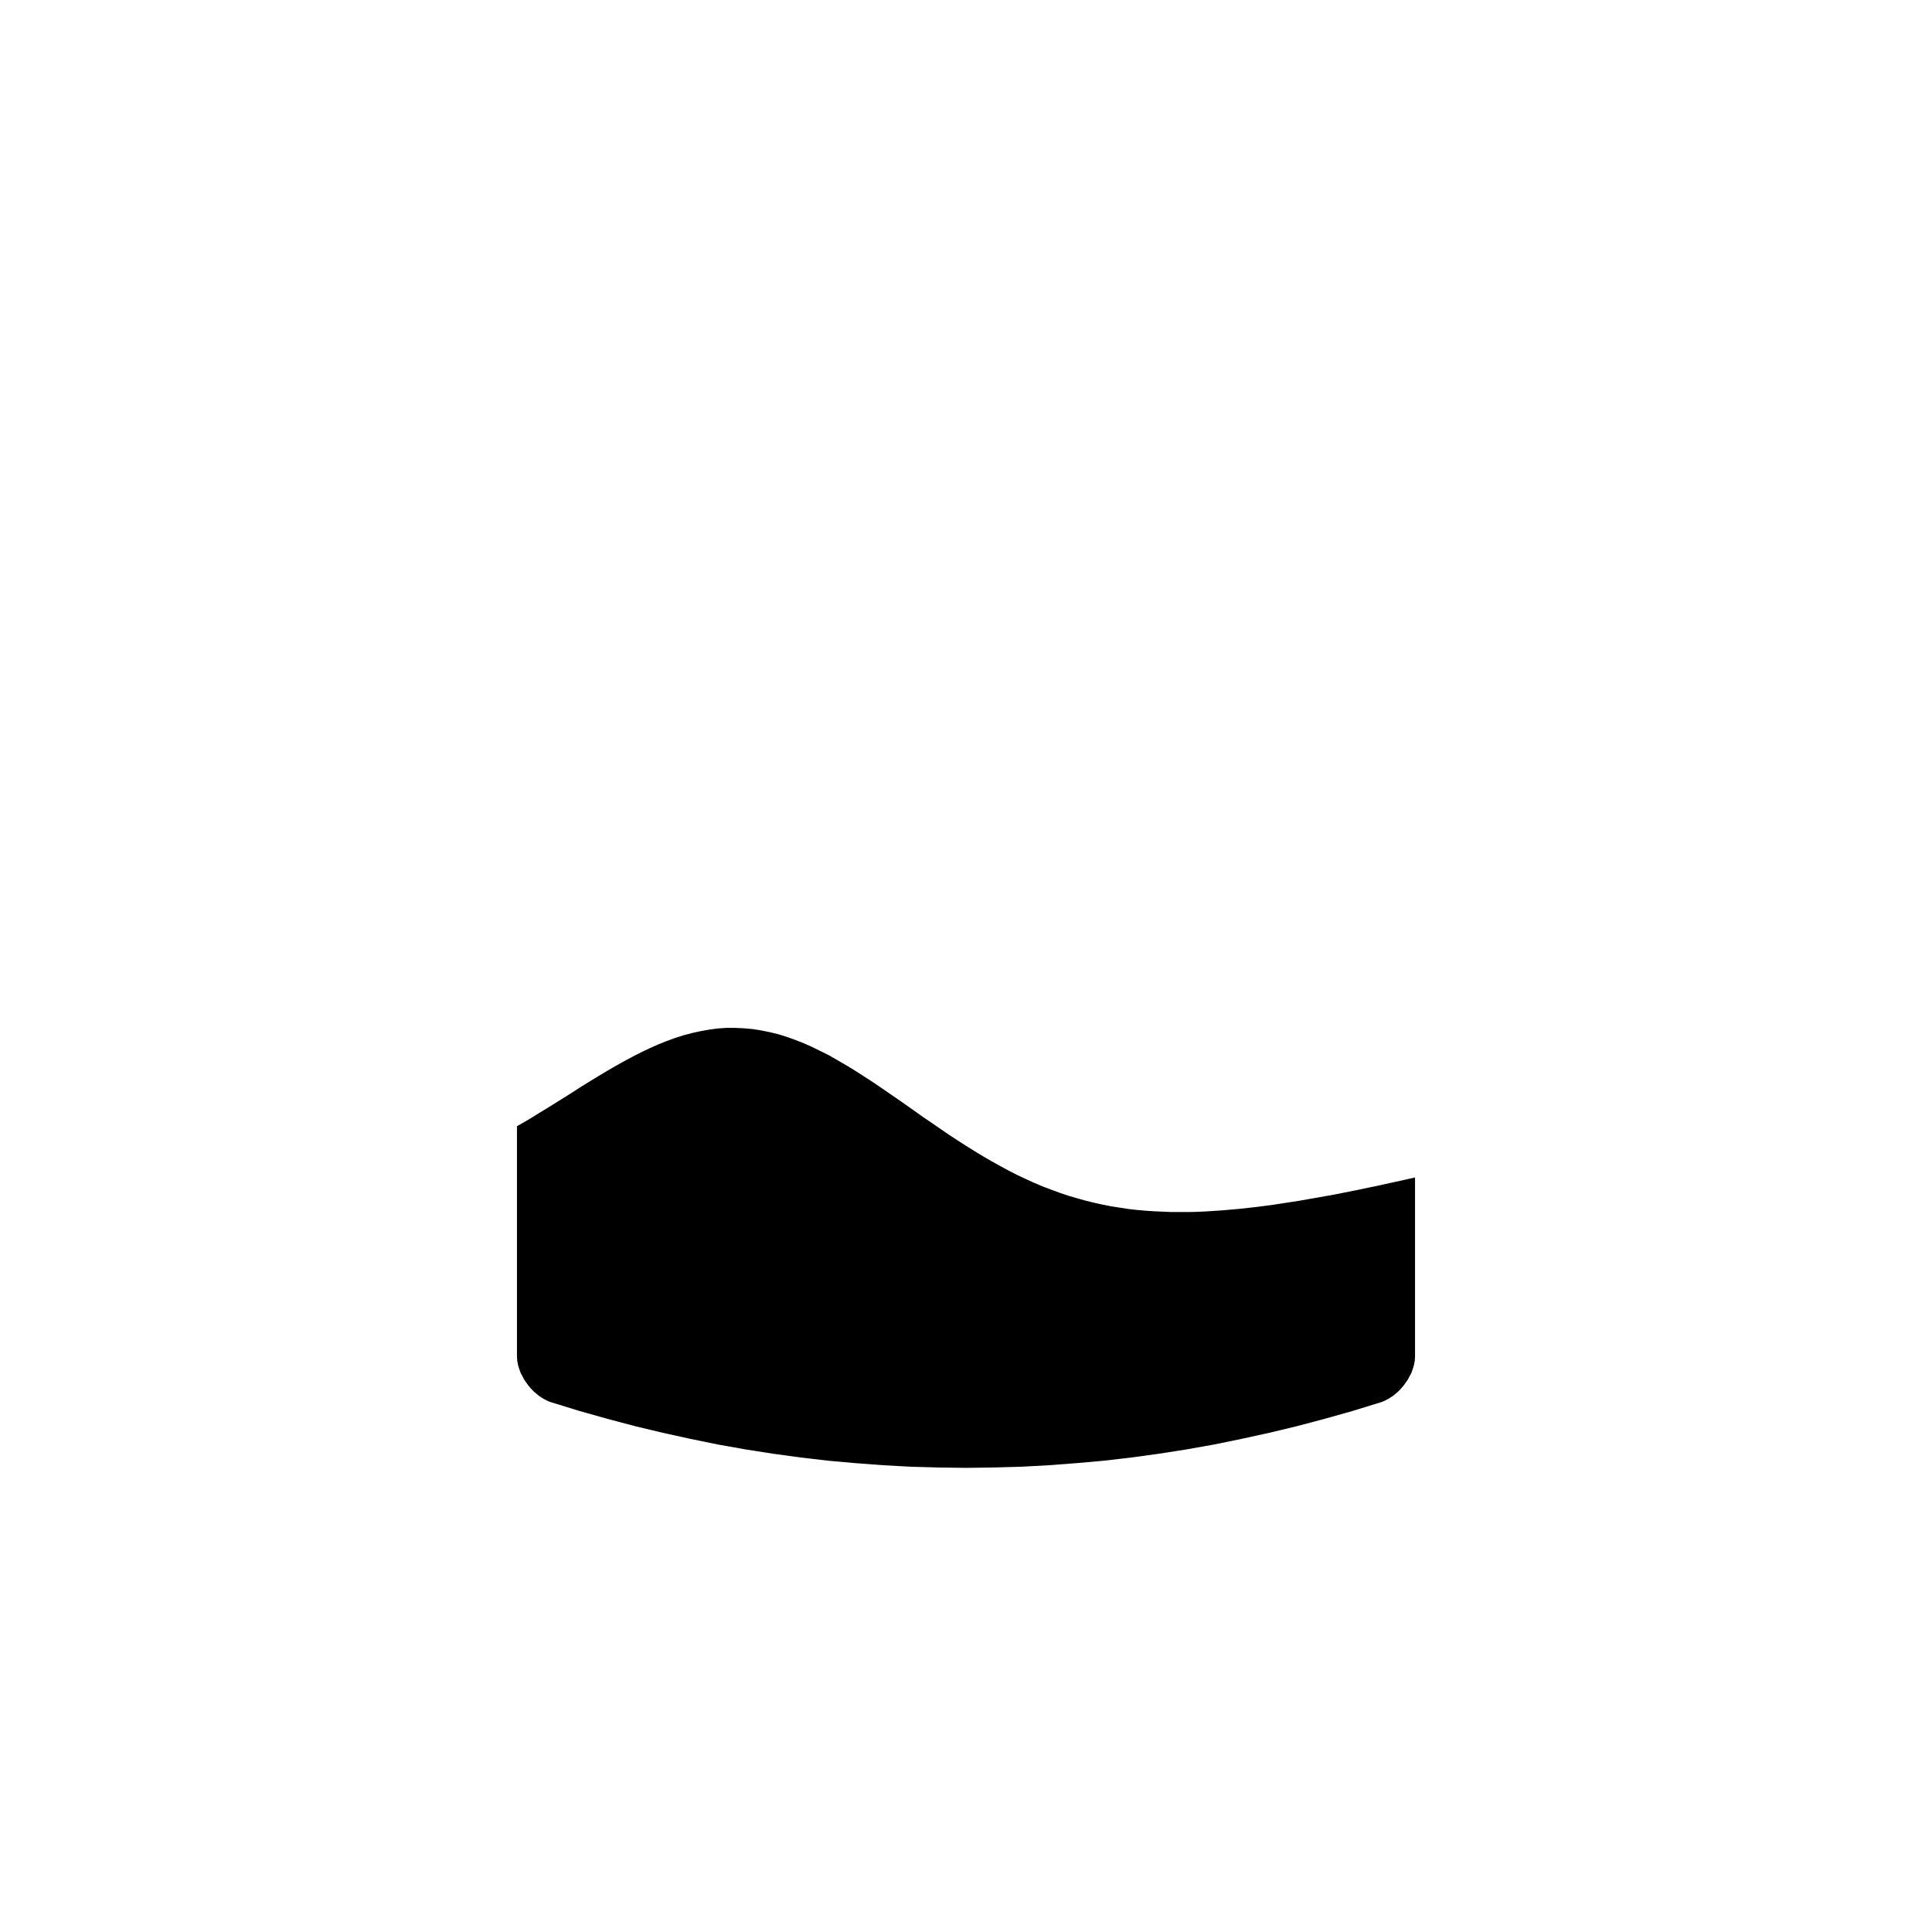
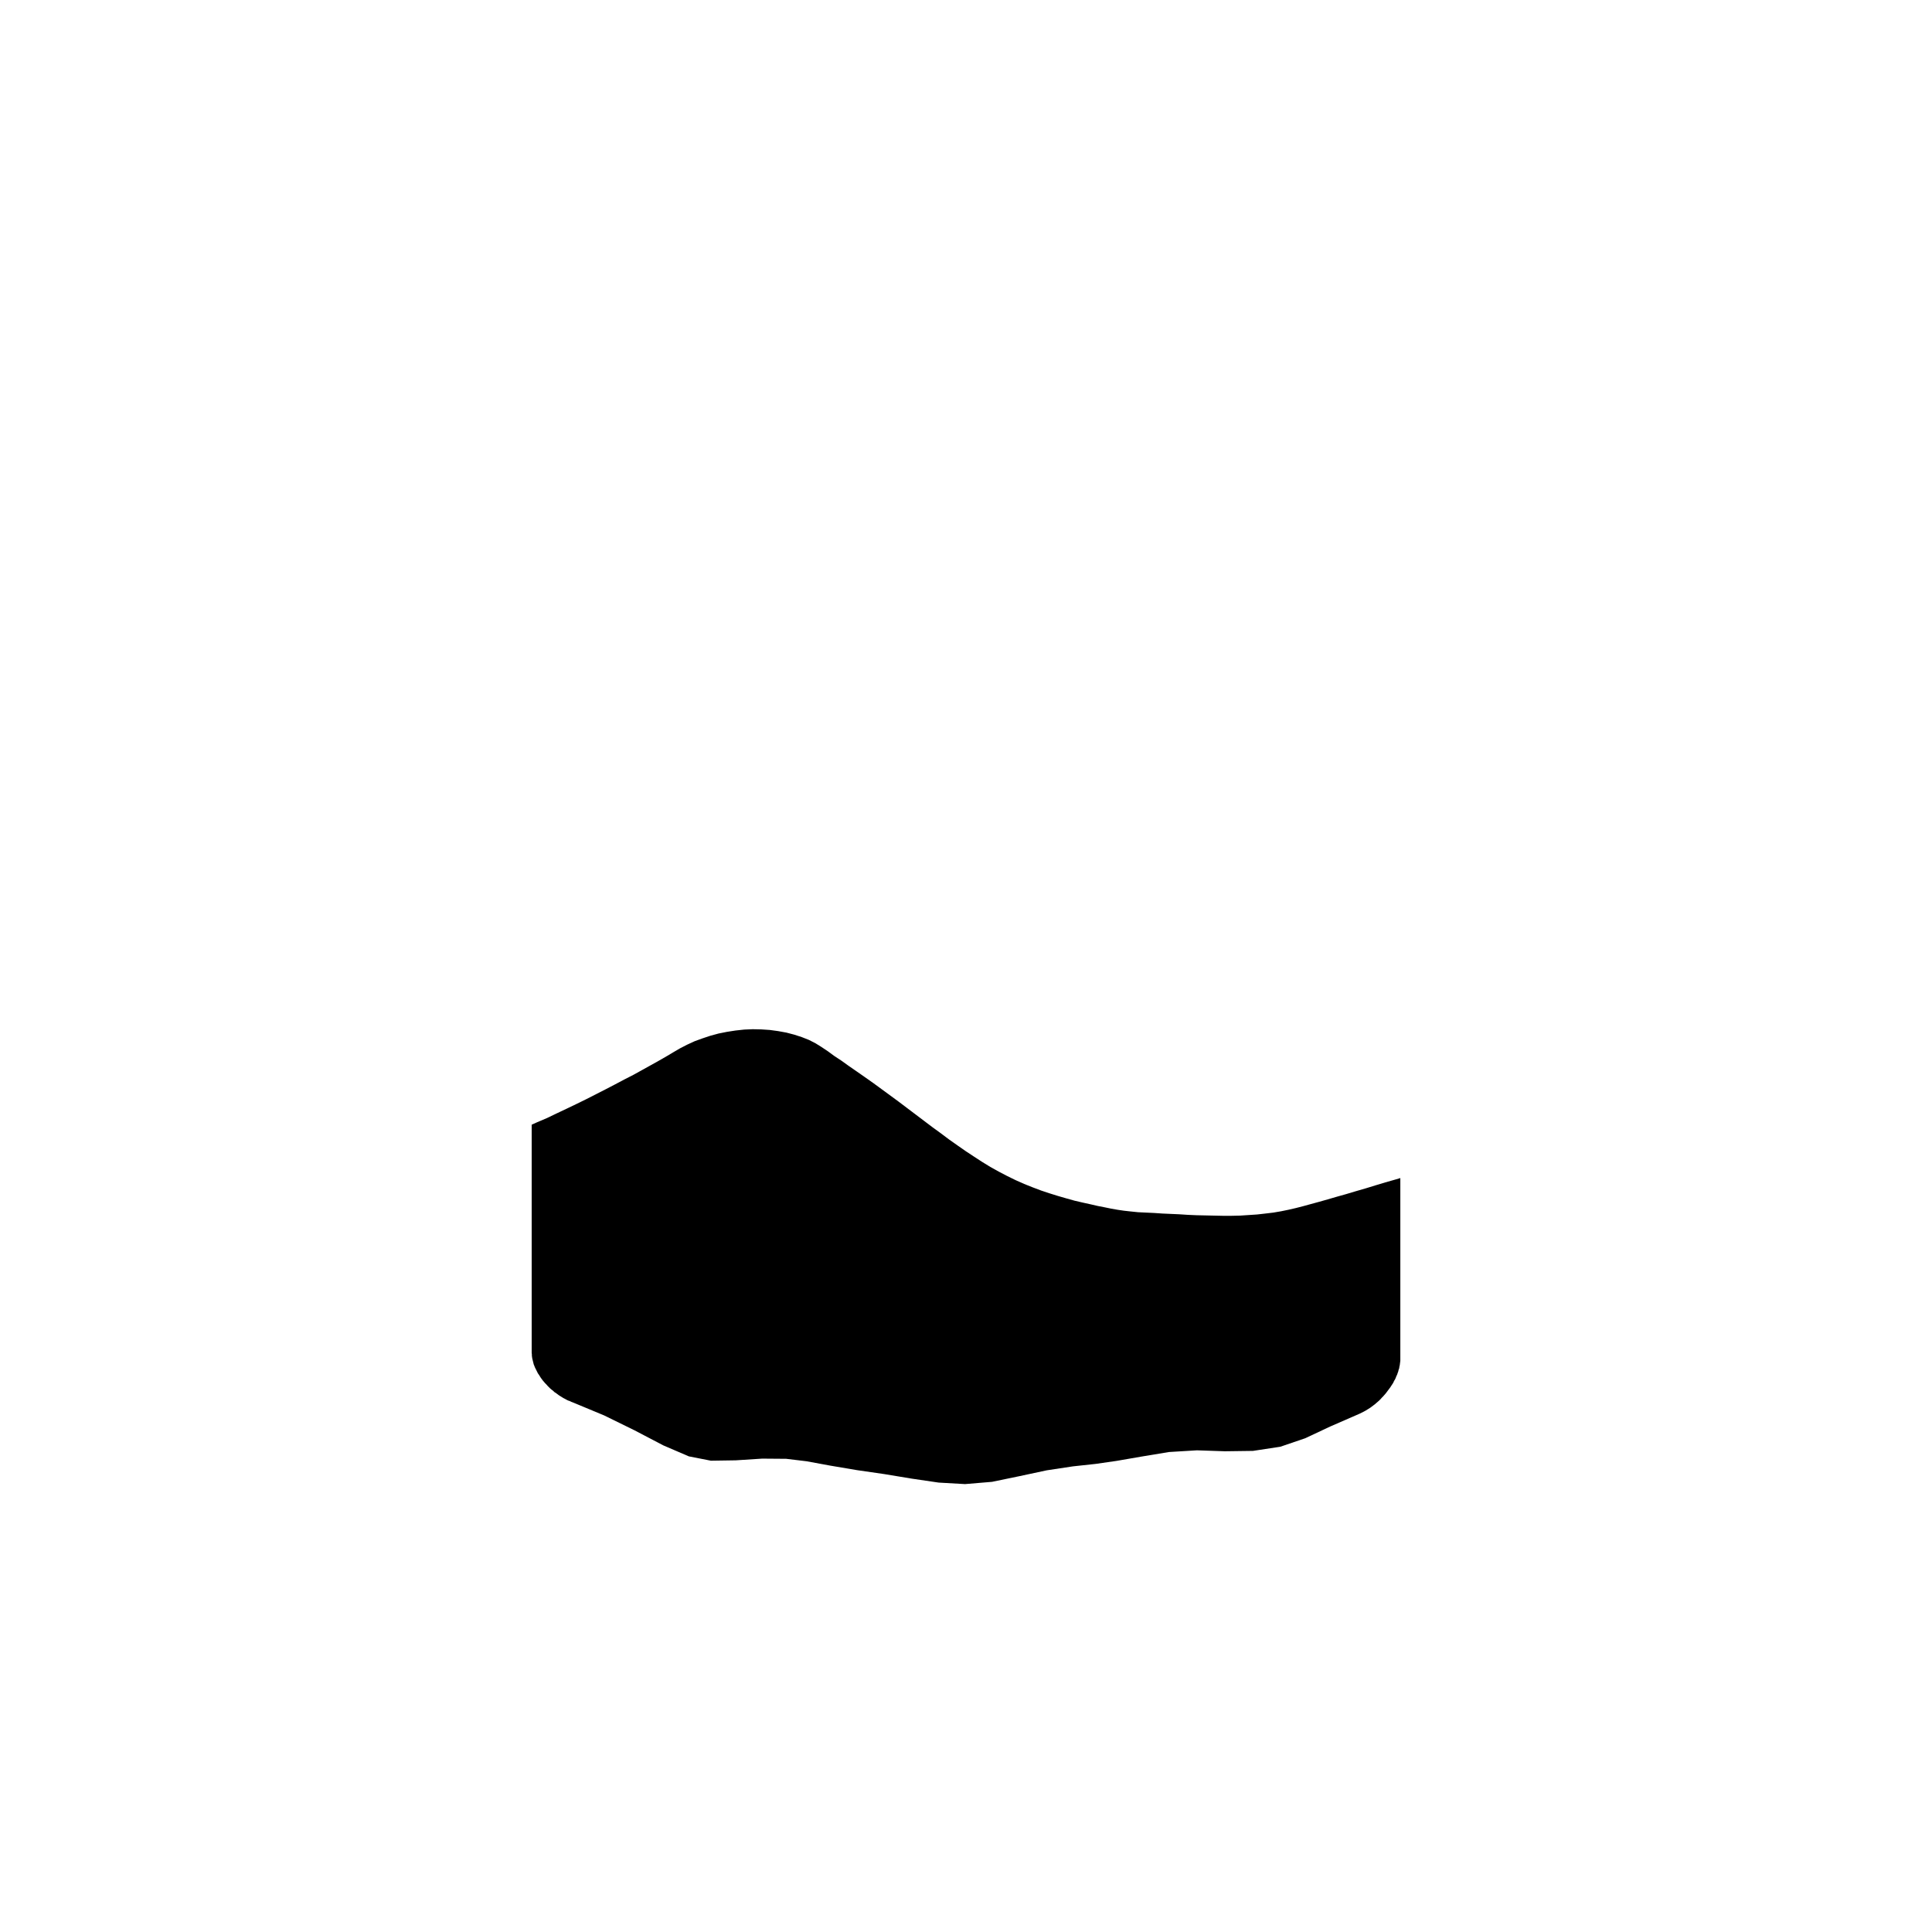
<svg xmlns="http://www.w3.org/2000/svg" viewBox="0 0 1024 1024">
  <defs>
    <clipPath id="w">
-       <path d="M731.3,280.6 L732.0,280.8 L732.8,281.1 L733.5,281.4 L734.2,281.7 L734.9,282.1 L735.7,282.5 L736.4,282.9 L737.1,283.4 L737.8,283.8 L738.5,284.3 L739.1,284.8 L739.8,285.4 L740.4,285.9 L741.1,286.5 L741.7,287.1 L742.3,287.7 L742.9,288.4 L743.4,289.0 L744.0,289.7 L744.5,290.4 L745.0,291.1 L745.5,291.8 L746.0,292.5 L746.4,293.2 L746.8,294.0 L747.2,294.7 L747.6,295.5 L748.0,296.2 L748.3,297.0 L748.6,297.8 L748.8,298.5 L749.1,299.3 L749.3,300.1 L749.5,300.8 L749.6,301.6 L749.8,302.4 L749.9,303.1 L749.9,303.9 L750.0,304.6 L750.0,305.4 L750.0,319.1 L750.0,332.9 L750.0,346.7 L750.0,360.5 L750.0,374.2 L750.0,388.0 L750.0,401.8 L750.0,415.6 L750.0,429.3 L750.0,443.1 L750.0,456.9 L750.0,470.7 L750.0,484.4 L750.0,498.2 L750.0,512.0 L750.0,525.8 L750.0,539.6 L750.0,553.3 L750.0,567.1 L750.0,580.9 L750.0,594.7 L750.0,608.4 L750.0,622.2 L750.0,636.0 L750.0,649.8 L750.0,663.5 L750.0,677.3 L750.0,691.1 L750.0,704.9 L750.0,718.6 L750.0,719.4 L749.9,720.1 L749.9,720.9 L749.8,721.6 L749.6,722.4 L749.5,723.2 L749.3,723.9 L749.1,724.7 L748.8,725.5 L748.6,726.2 L748.3,727.0 L748.0,727.8 L747.6,728.5 L747.2,729.3 L746.8,730.0 L746.4,730.8 L746.0,731.5 L745.5,732.2 L745.0,732.9 L744.5,733.6 L744.0,734.3 L743.4,735.0 L742.9,735.6 L742.3,736.3 L741.7,736.9 L741.1,737.5 L740.4,738.1 L739.8,738.6 L739.1,739.2 L738.5,739.7 L737.8,740.2 L737.1,740.6 L736.4,741.1 L735.7,741.5 L734.9,741.9 L734.2,742.3 L733.5,742.6 L732.8,742.9 L732.0,743.2 L731.3,743.4 L716.7,747.9 L702.1,752.0 L687.4,755.9 L672.8,759.4 L658.2,762.6 L643.6,765.6 L629.0,768.2 L614.3,770.5 L599.7,772.5 L585.1,774.2 L570.5,775.5 L555.9,776.6 L541.2,777.4 L526.6,777.8 L512.0,778.0 L497.4,777.8 L482.8,777.4 L468.1,776.6 L453.5,775.5 L438.9,774.2 L424.3,772.5 L409.7,770.5 L395.0,768.2 L380.4,765.6 L365.8,762.6 L351.2,759.4 L336.6,755.9 L321.9,752.0 L307.3,747.9 L292.7,743.4 L292.0,743.2 L291.2,742.9 L290.5,742.6 L289.8,742.3 L289.1,741.9 L288.3,741.5 L287.6,741.1 L286.9,740.6 L286.2,740.2 L285.5,739.7 L284.9,739.2 L284.2,738.6 L283.6,738.1 L282.9,737.5 L282.3,736.9 L281.7,736.3 L281.1,735.6 L280.6,735.0 L280.0,734.3 L279.5,733.6 L279.0,732.9 L278.5,732.2 L278.0,731.5 L277.6,730.8 L277.2,730.0 L276.8,729.3 L276.4,728.5 L276.0,727.8 L275.7,727.0 L275.4,726.2 L275.2,725.5 L274.9,724.7 L274.7,723.9 L274.5,723.2 L274.4,722.4 L274.2,721.6 L274.1,720.9 L274.1,720.1 L274.0,719.4 L274.0,718.6 L274.0,704.9 L274.0,691.1 L274.0,677.3 L274.0,663.5 L274.0,649.8 L274.0,636.0 L274.0,622.2 L274.0,608.4 L274.0,594.7 L274.0,580.9 L274.0,567.1 L274.0,553.3 L274.0,539.6 L274.0,525.8 L274.0,512.0 L274.0,498.2 L274.0,484.4 L274.0,470.7 L274.0,456.9 L274.0,443.1 L274.0,429.3 L274.0,415.6 L274.0,401.8 L274.0,388.0 L274.0,374.2 L274.0,360.5 L274.0,346.7 L274.0,332.9 L274.0,319.1 L274.0,305.4 L274.0,304.6 L274.1,303.9 L274.1,303.1 L274.2,302.4 L274.4,301.6 L274.5,300.8 L274.7,300.1 L274.9,299.3 L275.2,298.5 L275.4,297.8 L275.7,297.0 L276.0,296.2 L276.4,295.5 L276.8,294.7 L277.2,294.0 L277.6,293.2 L278.0,292.5 L278.5,291.8 L279.0,291.1 L279.5,290.4 L280.0,289.7 L280.6,289.0 L281.1,288.4 L281.7,287.7 L282.3,287.1 L282.9,286.5 L283.6,285.9 L284.2,285.4 L284.9,284.8 L285.5,284.3 L286.2,283.8 L286.9,283.4 L287.6,282.9 L288.3,282.5 L289.1,282.1 L289.8,281.7 L290.5,281.4 L291.2,281.1 L292.0,280.8 L292.7,280.6 L307.3,276.1 L321.9,272.0 L336.6,268.1 L351.2,264.6 L365.8,261.4 L380.4,258.4 L395.0,255.8 L409.7,253.5 L424.3,251.5 L438.9,249.8 L453.5,248.5 L468.1,247.4 L482.8,246.6 L497.4,246.2 L512.0,246.0 L526.6,246.2 L541.2,246.6 L555.9,247.4 L570.5,248.5 L585.1,249.8 L599.7,251.5 L614.3,253.5 L629.0,255.8 L643.6,258.4 L658.2,261.4 L672.8,264.6 L687.4,268.1 L702.1,272.0 L716.7,276.1Z" />
+       <path d="M720.4,279.6 L721.2,279.9 L722.0,280.3 L722.9,280.8 L723.7,281.2 L724.6,281.7 L725.4,282.2 L726.2,282.7 L727.0,283.2 L727.8,283.8 L728.6,284.4 L729.4,285.0 L730.2,285.6 L730.9,286.3 L731.7,286.9 L732.4,287.6 L733.1,288.3 L733.8,289.0 L734.4,289.7 L735.1,290.5 L735.7,291.2 L736.3,291.9 L736.9,292.7 L737.4,293.5 L737.9,294.3 L738.4,295.0 L738.9,295.8 L739.3,296.6 L739.7,297.4 L740.1,298.2 L740.5,299.0 L740.8,299.8 L741.1,300.6 L741.3,301.4 L741.5,302.2 L741.7,303.0 L741.9,303.7 L742.0,304.5 L742.1,305.3 L742.1,306.0 L742.2,306.7 L742.2,320.5 L742.2,334.2 L742.2,347.8 L742.2,361.5 L742.2,375.2 L742.2,388.8 L742.2,402.5 L742.2,416.1 L742.2,429.8 L742.2,443.5 L742.2,457.1 L742.2,470.8 L742.2,484.5 L742.2,498.3 L742.2,512.0 L742.2,525.7 L742.2,539.5 L742.2,553.3 L742.2,567.1 L742.2,580.9 L742.2,594.7 L742.2,608.6 L742.2,622.5 L742.2,636.4 L742.2,650.3 L742.2,664.2 L742.2,678.2 L742.2,692.3 L742.2,706.3 L742.2,720.5 L742.2,721.2 L742.1,722.0 L742.0,722.8 L741.9,723.6 L741.7,724.4 L741.6,725.2 L741.3,726.0 L741.1,726.9 L740.8,727.7 L740.5,728.6 L740.1,729.4 L739.8,730.2 L739.4,731.1 L738.9,731.9 L738.5,732.8 L738.0,733.6 L737.4,734.5 L736.9,735.3 L736.3,736.1 L735.7,736.9 L735.1,737.7 L734.5,738.5 L733.8,739.3 L733.1,740.1 L732.4,740.8 L731.7,741.6 L731.0,742.3 L730.2,743.0 L729.5,743.6 L728.7,744.3 L727.9,744.9 L727.1,745.5 L726.3,746.1 L725.5,746.6 L724.7,747.1 L723.9,747.6 L723.0,748.1 L722.2,748.5 L721.4,748.9 L720.6,749.3 L705.0,756.1 L691.8,762.3 L678.6,766.8 L664.1,769.0 L649.2,769.2 L634.4,768.7 L619.6,769.6 L605.1,772.0 L591.8,774.3 L580.7,775.9 L568.7,777.2 L554.8,779.3 L540.3,782.4 L525.8,785.4 L511.5,786.6 L497.5,785.8 L483.2,783.7 L468.7,781.3 L454.2,779.2 L440.0,776.8 L427.5,774.5 L416.7,773.2 L404.0,773.1 L390.0,774.0 L376.8,774.2 L365.1,771.9 L351.6,766.1 L336.3,758.1 L320.2,750.2 L303.6,743.3 L302.8,743.0 L302.0,742.6 L301.1,742.3 L300.3,741.9 L299.4,741.4 L298.6,741.0 L297.8,740.5 L297.0,740.0 L296.2,739.5 L295.4,738.9 L294.6,738.3 L293.8,737.8 L293.1,737.1 L292.3,736.5 L291.6,735.9 L290.9,735.2 L290.2,734.5 L289.6,733.8 L288.9,733.1 L288.3,732.4 L287.7,731.7 L287.1,730.9 L286.6,730.2 L286.1,729.4 L285.6,728.6 L285.1,727.9 L284.7,727.1 L284.3,726.3 L283.9,725.5 L283.5,724.7 L283.2,723.9 L282.9,723.2 L282.7,722.4 L282.5,721.6 L282.3,720.8 L282.1,720.0 L282.0,719.3 L281.9,718.5 L281.9,717.8 L281.8,717.0 L281.8,703.2 L281.8,689.5 L281.8,675.8 L281.8,662.1 L281.8,648.4 L281.8,634.8 L281.8,621.1 L281.8,607.5 L281.8,593.9 L281.8,580.2 L281.8,566.6 L281.8,553.0 L281.8,539.3 L281.8,525.7 L281.8,512.0 L281.8,498.3 L281.8,484.7 L281.8,471.0 L281.8,457.3 L281.8,443.6 L281.8,429.8 L281.8,416.1 L281.8,402.3 L281.8,388.5 L281.8,374.7 L281.8,360.9 L281.8,347.0 L281.8,333.1 L281.8,319.1 L281.8,305.1 L281.9,304.3 L281.9,303.6 L282.0,302.8 L282.1,302.0 L282.3,301.2 L282.4,300.4 L282.7,299.6 L282.9,298.7 L283.2,297.9 L283.5,297.1 L283.9,296.2 L284.2,295.4 L284.7,294.5 L285.1,293.7 L285.6,292.8 L286.1,292.0 L286.6,291.1 L287.1,290.3 L287.7,289.5 L288.3,288.7 L288.9,287.9 L289.6,287.1 L290.2,286.3 L290.9,285.5 L291.6,284.8 L292.3,284.0 L293.1,283.3 L293.8,282.6 L294.6,281.9 L295.4,281.3 L296.2,280.6 L297.0,280.0 L297.8,279.5 L298.6,278.9 L299.4,278.4 L300.2,277.9 L301.1,277.4 L301.9,276.9 L302.7,276.5 L303.6,276.2 L319.8,269.1 L334.4,262.3 L346.9,256.7 L360.3,253.2 L374.8,252.1 L389.6,252.5 L404.4,252.8 L419.1,251.5 L433.5,249.3 L446.5,247.9 L457.4,247.1 L469.5,245.9 L483.4,243.5 L497.9,240.4 L512.4,238.1 L526.6,237.8 L540.6,239.4 L555.0,241.7 L569.5,243.9 L584.0,246.3 L598.0,249.2 L610.0,251.8 L621.3,253.1 L634.6,252.9 L648.6,252.1 L661.5,252.8 L673.6,256.7 L688.0,263.7 L703.9,271.9Z" />
    </clipPath>
  </defs>
  <g clip-path="url(#w)">
-     <path d="M240.0,613.4 L244.5,611.6 L249.1,609.7 L253.6,607.6 L258.1,605.4 L262.7,603.1 L267.2,600.7 L271.7,598.2 L276.3,595.6 L280.8,593.0 L285.3,590.2 L289.9,587.4 L294.4,584.6 L298.9,581.8 L303.5,578.9 L308.0,576.0 L312.5,573.2 L317.1,570.4 L321.6,567.7 L326.1,565.1 L330.7,562.5 L335.2,560.1 L339.7,557.8 L344.3,555.6 L348.8,553.6 L353.3,551.8 L357.9,550.1 L362.4,548.7 L366.9,547.5 L371.5,546.5 L376.0,545.7 L380.5,545.1 L385.1,544.8 L389.6,544.8 L394.1,545.0 L398.7,545.4 L403.2,546.1 L407.7,547.0 L412.3,548.1 L416.8,549.5 L421.3,551.1 L425.9,552.9 L430.4,554.9 L434.9,557.1 L439.5,559.4 L444.0,562.0 L448.5,564.6 L453.1,567.4 L457.6,570.3 L462.1,573.2 L466.7,576.3 L471.2,579.4 L475.7,582.5 L480.3,585.7 L484.8,588.9 L489.3,592.1 L493.9,595.2 L498.4,598.3 L502.9,601.4 L507.5,604.4 L512.0,607.3 L516.5,610.1 L521.1,612.9 L525.6,615.5 L530.1,618.0 L534.7,620.5 L539.2,622.8 L543.7,624.9 L548.3,627.0 L552.8,628.9 L557.3,630.6 L561.9,632.3 L566.4,633.8 L570.9,635.1 L575.5,636.4 L580.0,637.5 L584.5,638.5 L589.1,639.4 L593.6,640.1 L598.1,640.8 L602.7,641.3 L607.2,641.7 L611.7,642.0 L616.3,642.2 L620.8,642.4 L625.3,642.4 L629.9,642.4 L634.4,642.3 L638.9,642.1 L643.5,641.8 L648.0,641.5 L652.5,641.1 L657.1,640.7 L661.6,640.2 L666.1,639.7 L670.7,639.1 L675.2,638.5 L679.7,637.8 L684.3,637.1 L688.8,636.4 L693.3,635.6 L697.9,634.8 L702.4,634.0 L706.9,633.2 L711.5,632.3 L716.0,631.4 L720.5,630.5 L725.1,629.5 L729.6,628.6 L734.1,627.6 L738.7,626.6 L743.2,625.6 L747.7,624.6 L752.3,623.6 L756.8,622.5 L761.3,621.5 L765.9,620.4 L770.4,619.3 L774.9,618.2 L779.5,617.1 L784.0,616.0 L784.0,768.0 L779.5,770.1 L774.9,772.2 L770.4,774.2 L765.9,776.2 L761.3,778.2 L756.8,780.2 L752.3,782.1 L747.7,783.9 L743.2,785.8 L738.7,787.6 L734.1,789.3 L729.6,791.0 L725.1,792.7 L720.5,794.4 L716.0,796.0 L711.5,797.6 L706.9,799.1 L702.4,800.6 L697.9,802.1 L693.3,803.6 L688.8,805.0 L684.3,806.3 L679.7,807.7 L675.2,809.0 L670.7,810.2 L666.1,811.4 L661.6,812.6 L657.1,813.8 L652.5,814.9 L648.0,816.0 L643.5,817.0 L638.9,818.1 L634.4,819.0 L629.9,820.0 L625.3,820.9 L620.8,821.8 L616.3,822.6 L611.7,823.4 L607.2,824.2 L602.7,824.9 L598.1,825.6 L593.6,826.2 L589.1,826.9 L584.5,827.4 L580.0,828.0 L575.5,828.5 L570.9,829.0 L566.4,829.4 L561.9,829.8 L557.3,830.2 L552.8,830.6 L548.3,830.9 L543.7,831.1 L539.2,831.4 L534.7,831.6 L530.1,831.7 L525.6,831.8 L521.1,831.9 L516.5,832.0 L512.0,832.0 L507.5,832.0 L502.9,831.9 L498.4,831.8 L493.9,831.7 L489.3,831.6 L484.8,831.4 L480.3,831.1 L475.7,830.9 L471.2,830.6 L466.7,830.2 L462.1,829.8 L457.6,829.4 L453.1,829.0 L448.5,828.5 L444.0,828.0 L439.5,827.4 L434.9,826.9 L430.4,826.2 L425.9,825.6 L421.3,824.9 L416.8,824.2 L412.3,823.4 L407.7,822.6 L403.2,821.8 L398.7,820.9 L394.1,820.0 L389.6,819.0 L385.1,818.1 L380.5,817.0 L376.0,816.0 L371.5,814.9 L366.9,813.8 L362.4,812.6 L357.9,811.4 L353.3,810.2 L348.8,809.0 L344.3,807.7 L339.7,806.3 L335.2,805.0 L330.7,803.6 L326.1,802.1 L321.6,800.6 L317.1,799.1 L312.5,797.6 L308.0,796.0 L303.5,794.4 L298.9,792.7 L294.4,791.0 L289.9,789.3 L285.3,787.6 L280.8,785.8 L276.3,783.9 L271.7,782.1 L267.2,780.2 L262.7,778.2 L258.1,776.2 L253.6,774.2 L249.1,772.2 L244.5,770.1 L240.0,768.0Z" />
+     <path d="M240.0,611.0 L245.8,609.4 L251.5,607.7 L257.1,605.9 L262.7,603.9 L268.2,601.8 L273.7,599.6 L279.1,597.3 L284.5,594.9 L289.9,592.6 L295.1,590.1 L300.4,587.6 L305.6,585.1 L310.7,582.6 L315.8,580.0 L320.9,577.4 L325.9,574.8 L330.8,572.2 L335.7,569.7 L340.4,567.1 L344.9,564.6 L349.2,562.2 L353.2,559.9 L356.9,557.7 L360.5,555.6 L364.2,553.7 L368.1,551.9 L372.2,550.4 L376.4,549.0 L380.8,547.8 L385.3,546.9 L389.8,546.2 L394.4,545.7 L398.9,545.5 L403.5,545.6 L408.0,545.9 L412.4,546.5 L416.8,547.3 L421.0,548.4 L425.0,549.7 L428.8,551.2 L432.3,553.0 L435.5,555.0 L438.8,557.2 L442.2,559.7 L446.0,562.2 L449.9,565.0 L454.1,567.9 L458.4,570.9 L462.8,574.0 L467.3,577.3 L471.8,580.6 L476.3,583.9 L480.8,587.3 L485.3,590.7 L489.8,594.1 L494.3,597.5 L498.7,600.7 L503.1,604.0 L507.5,607.1 L511.8,610.1 L516.2,613.0 L520.5,615.8 L524.9,618.5 L529.4,621.0 L533.8,623.3 L538.3,625.5 L542.8,627.5 L547.3,629.3 L551.8,631.0 L556.3,632.5 L560.8,633.9 L565.3,635.2 L569.6,636.4 L573.9,637.4 L578.0,638.3 L581.9,639.2 L585.5,639.9 L588.9,640.6 L592.3,641.2 L595.7,641.7 L599.3,642.1 L603.2,642.5 L607.4,642.7 L611.7,642.9 L616.1,643.2 L620.6,643.4 L625.1,643.6 L629.7,643.9 L634.3,644.1 L638.9,644.2 L643.5,644.3 L648.1,644.4 L652.7,644.4 L657.2,644.3 L661.8,644.0 L666.3,643.7 L670.7,643.2 L674.9,642.7 L679.0,642.0 L682.9,641.2 L686.8,640.3 L690.7,639.3 L694.7,638.2 L699.1,637.0 L703.7,635.7 L708.5,634.3 L713.5,632.9 L718.5,631.4 L723.7,629.9 L728.9,628.3 L734.2,626.7 L739.5,625.2 L744.9,623.6 L750.3,622.0 L755.8,620.5 L761.3,619.0 L766.9,617.5 L772.5,616.2 L778.2,614.8 L784.0,613.5 L784.0,761.4 L778.2,765.0 L772.5,768.8 L766.9,772.6 L761.3,776.2 L755.8,779.7 L750.3,783.0 L744.9,786.0 L739.5,788.7 L734.2,791.2 L729.0,793.6 L723.8,795.9 L718.8,798.1 L713.9,800.4 L709.2,802.7 L704.7,805.1 L700.6,807.6 L696.6,810.1 L692.6,812.5 L688.6,814.8 L684.4,816.8 L680.1,818.5 L675.7,819.9 L671.2,820.9 L666.6,821.5 L662.0,821.7 L657.3,821.6 L652.7,821.3 L648.1,820.8 L643.5,820.3 L638.9,819.9 L634.3,819.6 L629.7,819.7 L625.1,820.1 L620.5,820.9 L615.9,822.1 L611.4,823.4 L606.9,824.8 L602.5,826.1 L598.2,827.3 L594.0,828.3 L590.0,829.1 L586.3,829.7 L582.8,830.0 L579.5,830.2 L576.1,830.2 L572.5,830.2 L568.7,830.3 L564.7,830.5 L560.5,831.0 L556.1,831.7 L551.7,832.8 L547.3,834.1 L542.8,835.6 L538.3,837.2 L533.8,838.8 L529.2,840.3 L524.7,841.6 L520.3,842.6 L515.8,843.2 L511.4,843.4 L507.0,843.2 L502.7,842.6 L498.3,841.8 L494.0,840.8 L489.6,839.7 L485.2,838.6 L480.7,837.5 L476.2,836.6 L471.7,835.8 L467.2,835.2 L462.7,834.7 L458.2,834.3 L453.7,833.9 L449.2,833.5 L444.8,832.9 L440.4,832.2 L436.1,831.3 L432.0,830.4 L428.1,829.5 L424.5,828.5 L421.1,827.6 L417.8,826.7 L414.5,826.0 L410.9,825.6 L407.0,825.3 L403.0,825.3 L398.7,825.6 L394.5,826.1 L390.2,826.7 L386.1,827.3 L382.1,827.7 L378.3,828.0 L374.7,827.8 L371.2,827.2 L367.5,826.1 L363.6,824.5 L359.4,822.3 L355.0,819.6 L350.4,816.6 L345.7,813.2 L340.8,809.7 L335.9,806.3 L331.0,803.1 L326.0,800.0 L320.9,797.2 L315.9,794.7 L310.7,792.5 L305.6,790.5 L300.4,788.7 L295.1,787.0 L289.9,785.2 L284.5,783.4 L279.1,781.3 L273.7,778.8 L268.2,776.1 L262.7,773.1 L257.1,770.0 L251.5,766.7 L245.8,763.4 L240.0,760.3Z" />
  </g>
</svg>
